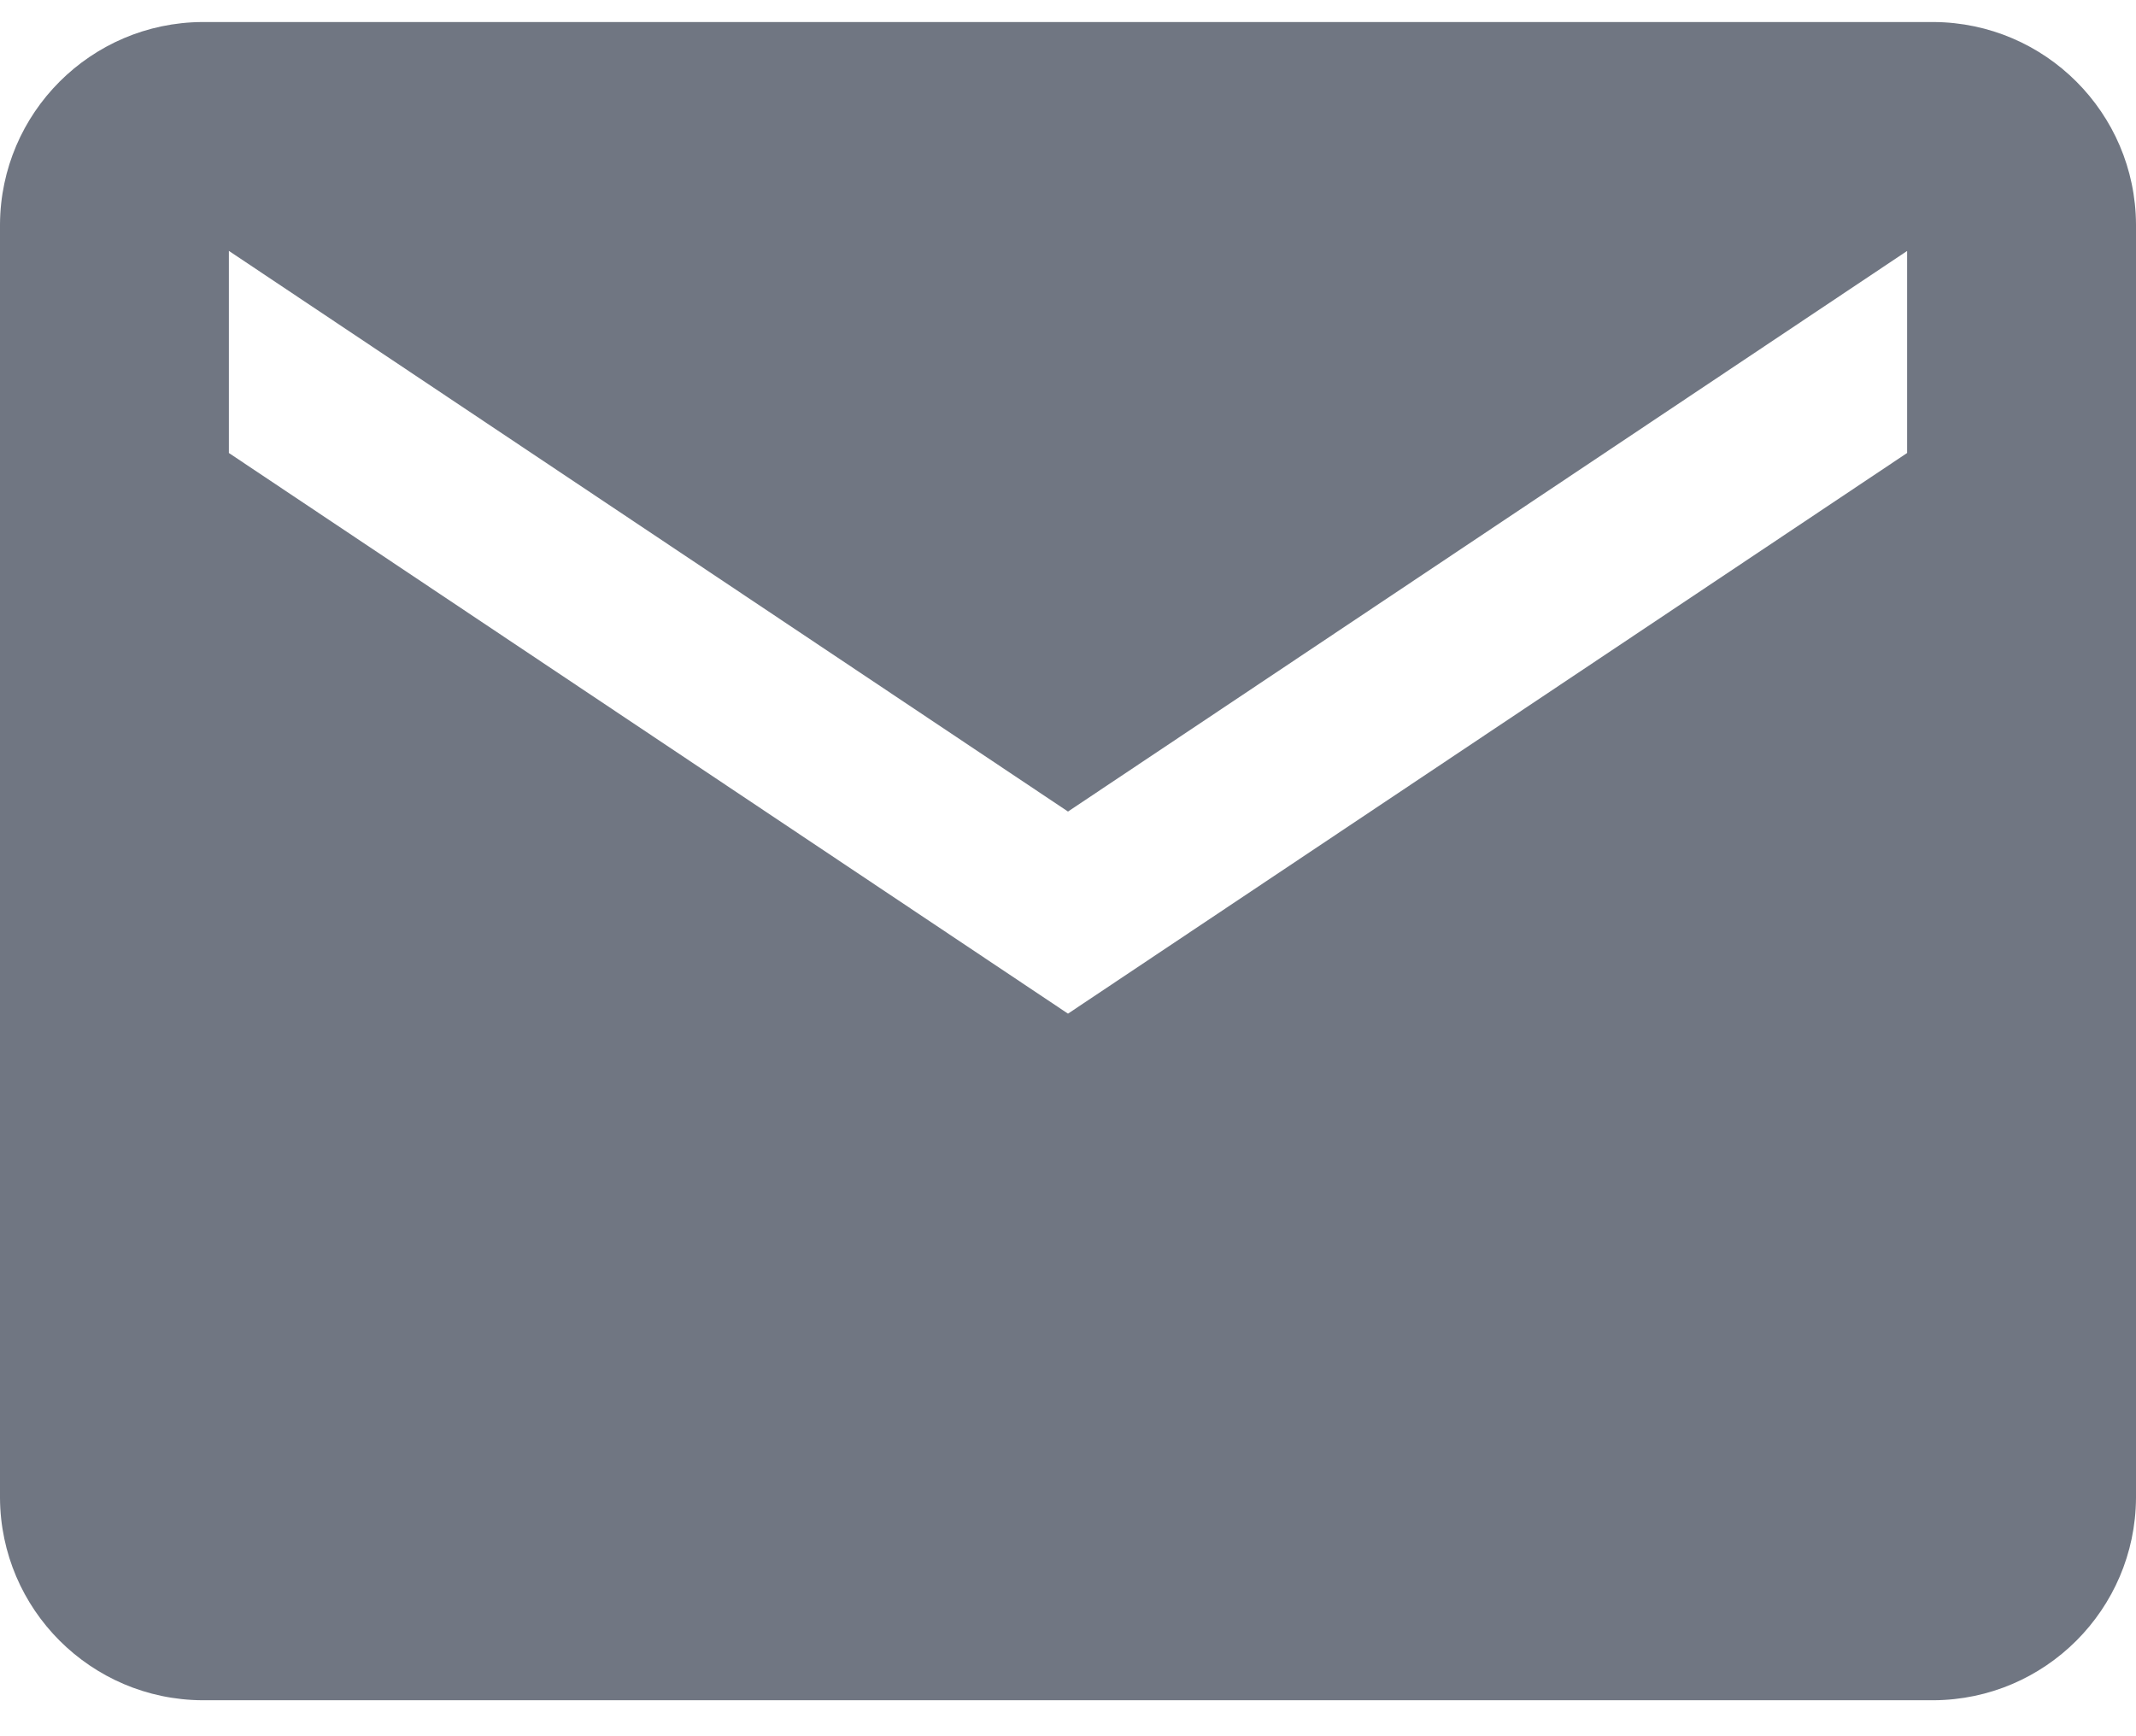
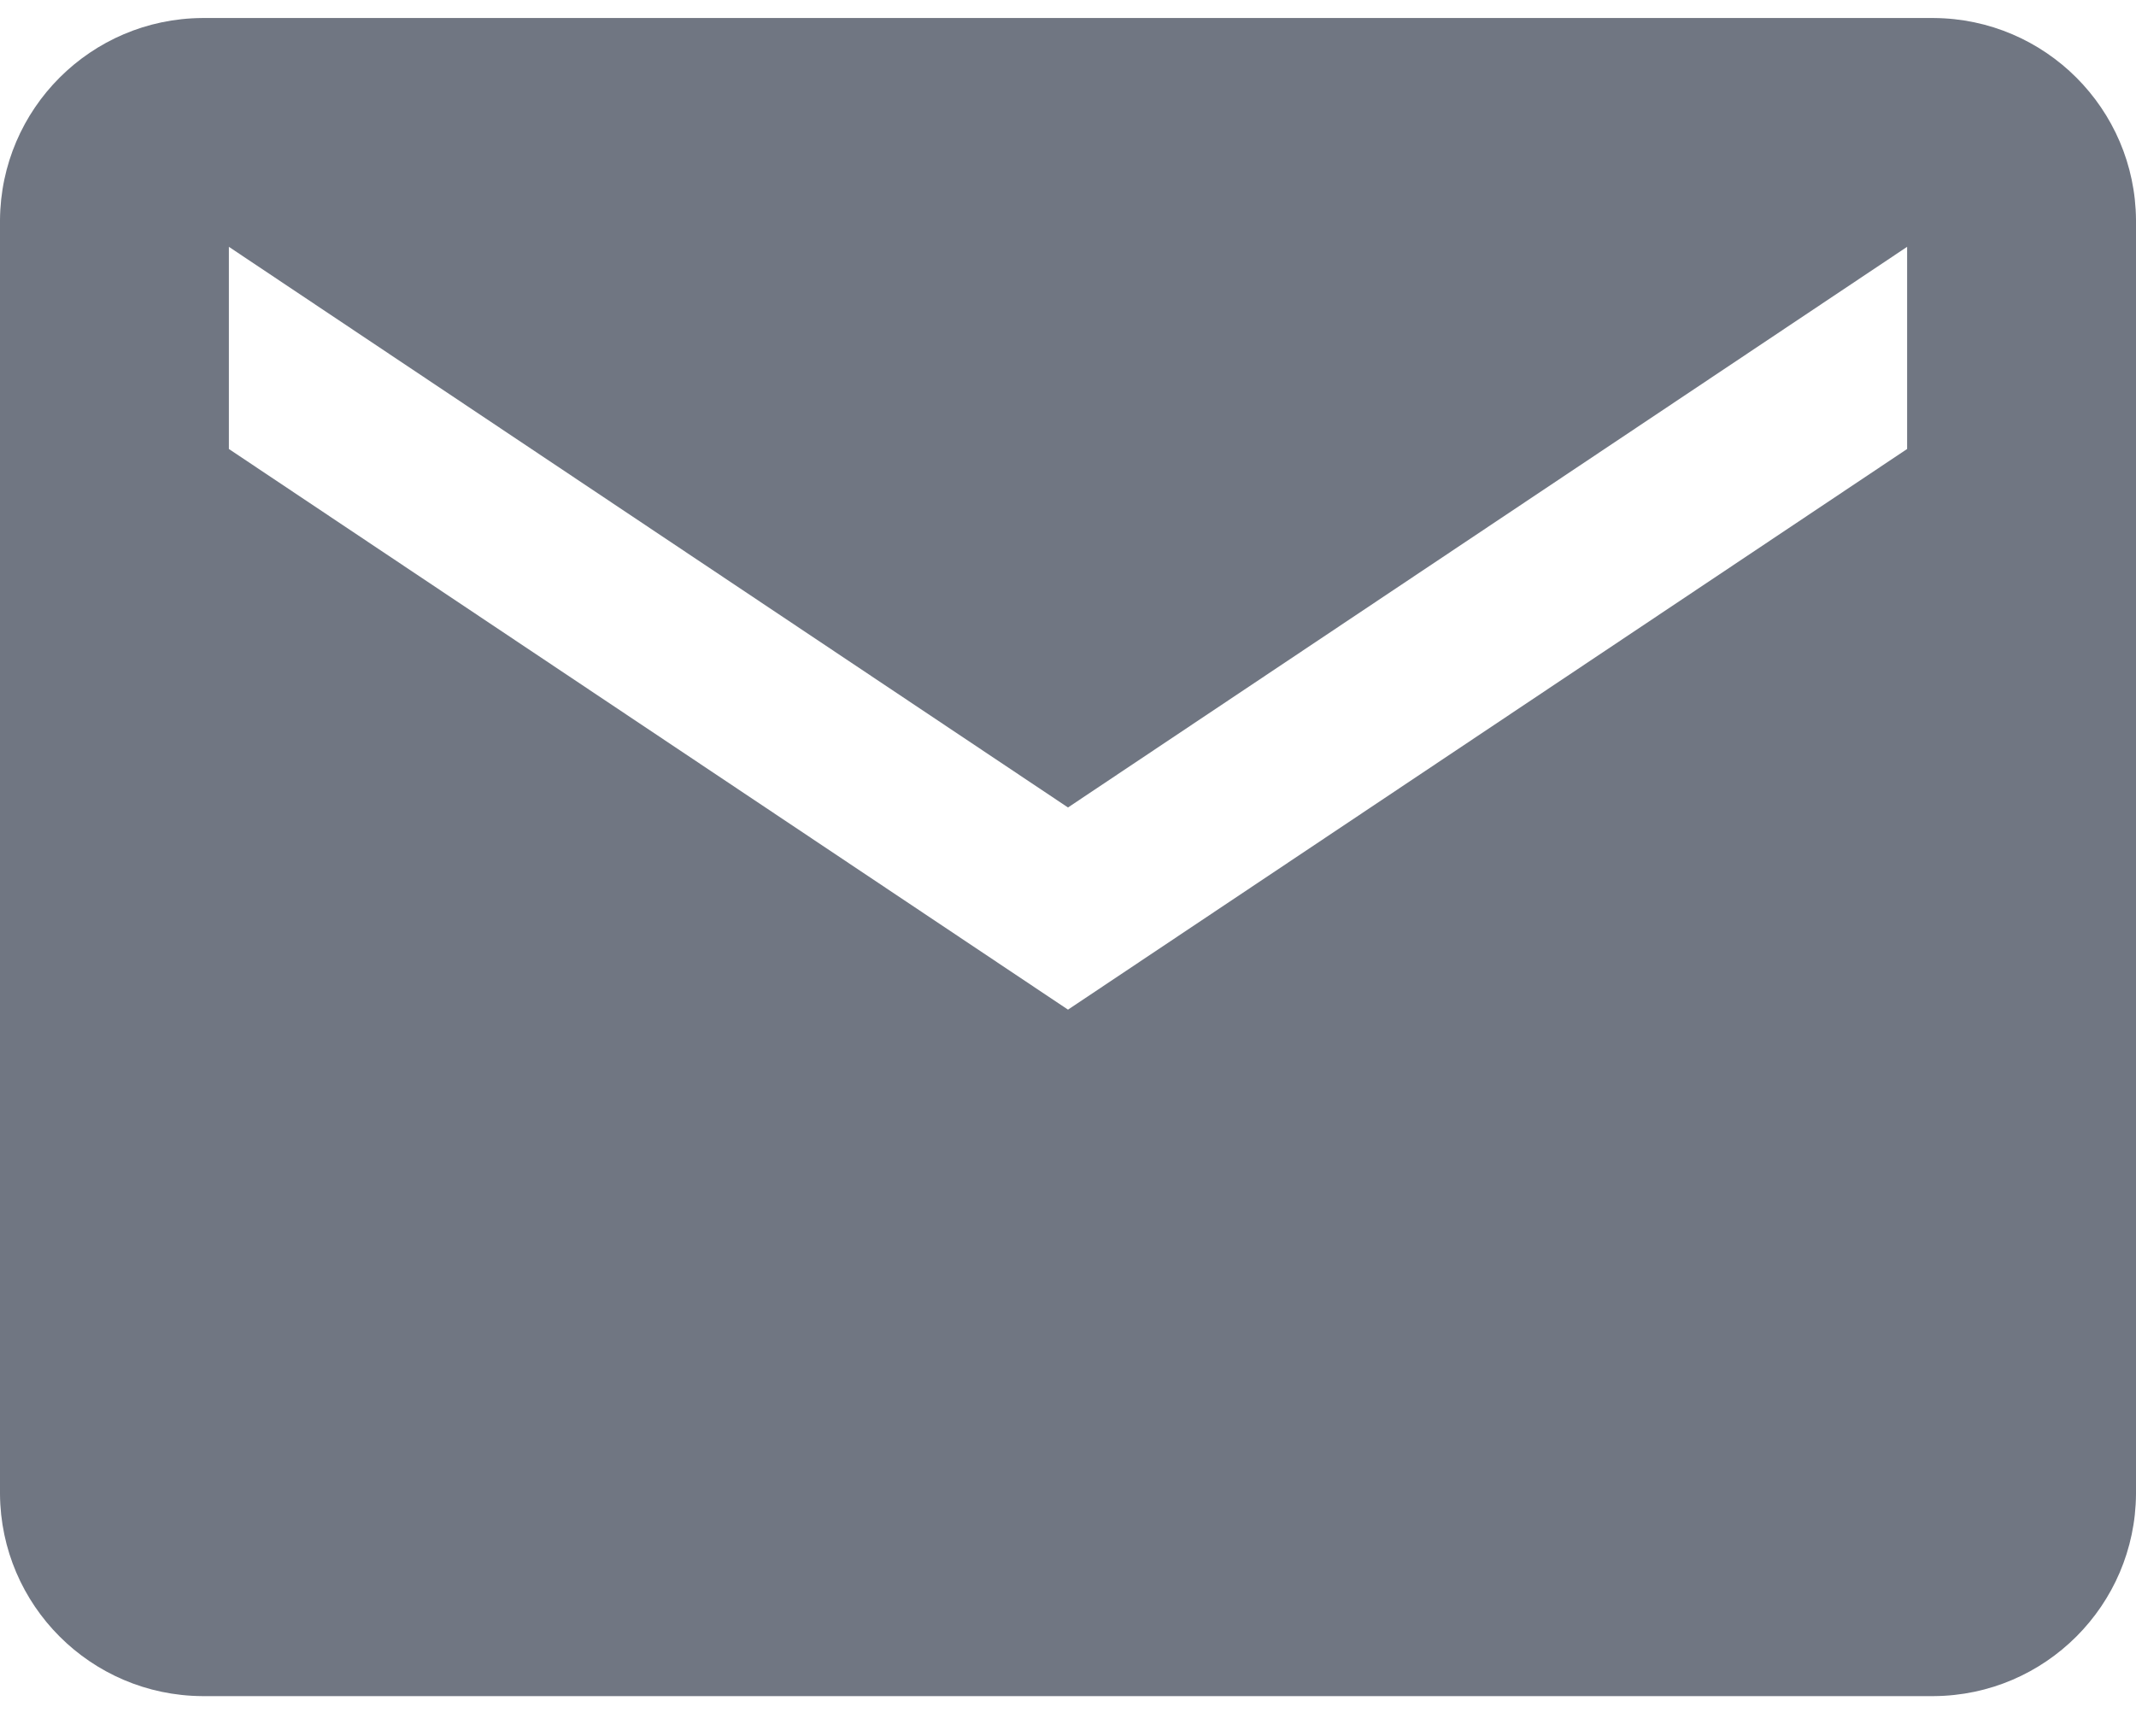
<svg xmlns="http://www.w3.org/2000/svg" width="32" height="26" fill="none">
-   <path d="M28.971.33A3.049 3.049 0 0132 3.36v19.085a3.049 3.049 0 01-3.029 3.029H3.03A3.049 3.049 0 010 22.444V3.36A3.049 3.049 0 013.029.33H28.97zm-.4 6.457V3.76L16 12.159l-12.571-8.4v3.028L16 15.187l12.571-8.4z" fill="#707682" />
+   <path d="M28.971.27A3.049 3.049 0 0132 3.298v19.086a3.049 3.049 0 01-3.029 3.028H3.03A3.049 3.049 0 010 22.384V3.298A3.049 3.049 0 013.029.27H28.97zm-.4 6.457V3.698L16 12.098l-12.571-8.4v3.029L16 15.127l12.571-8.4z" fill="#707682" />
</svg>
